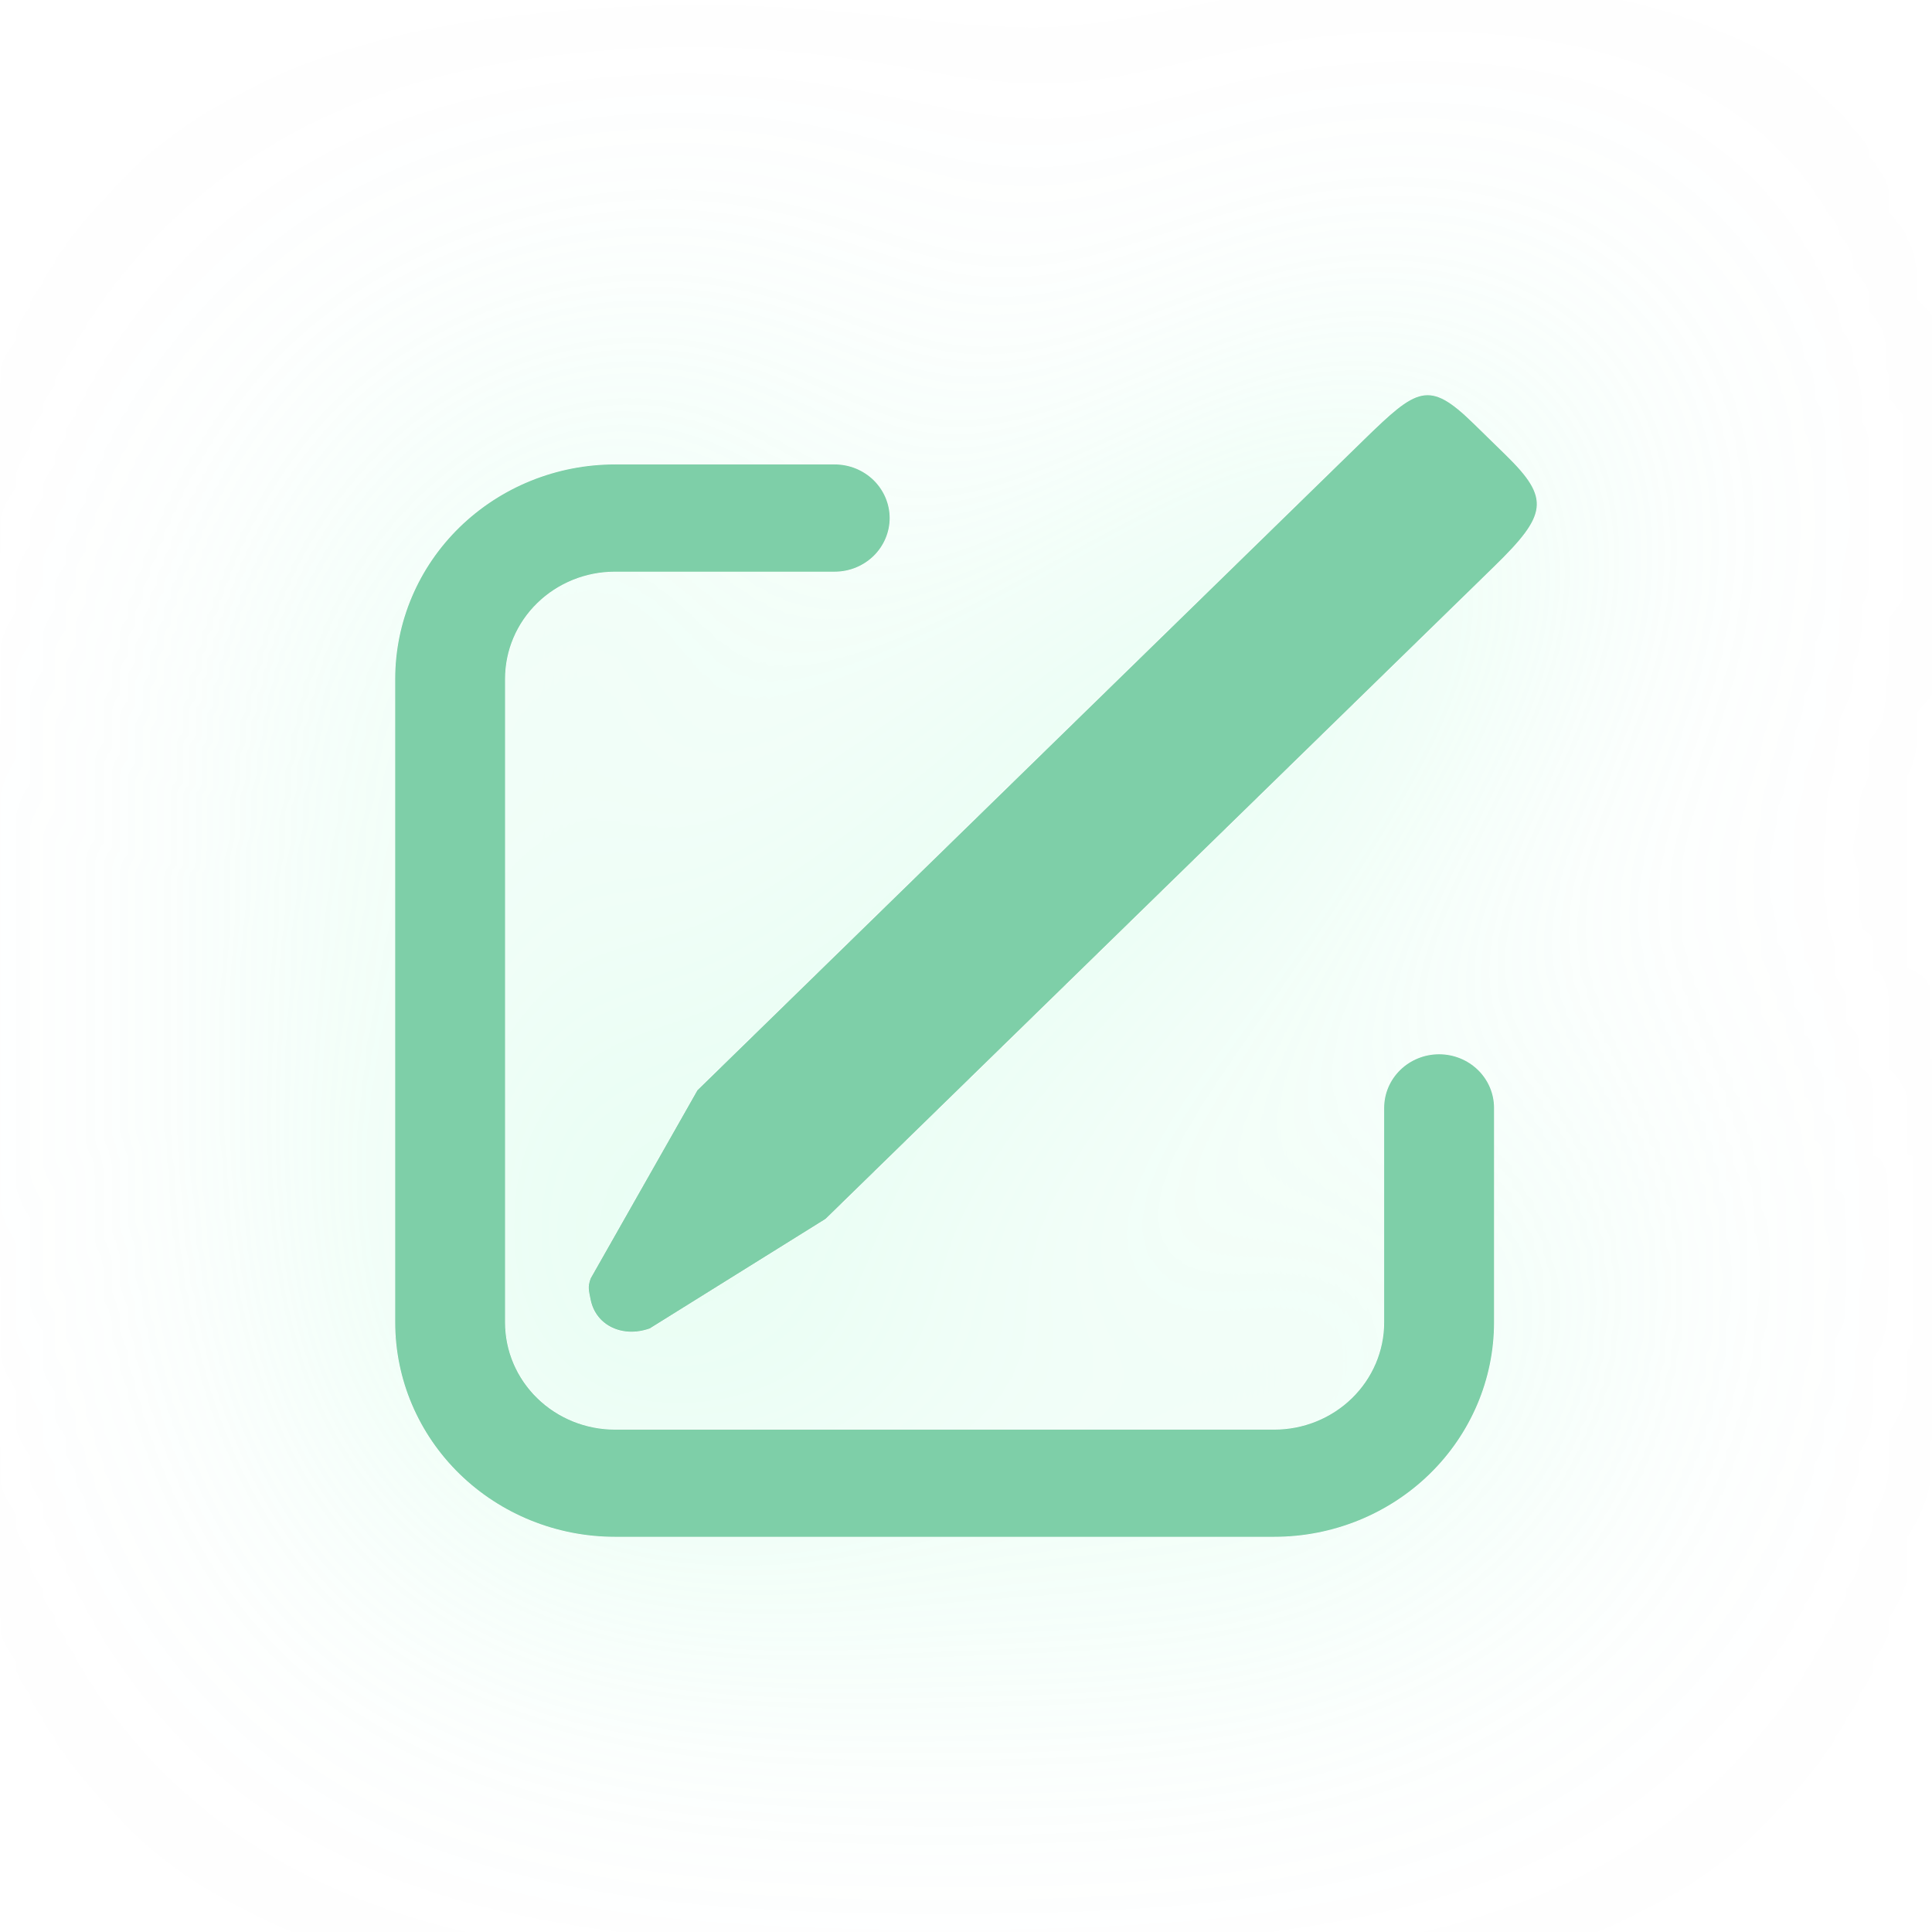
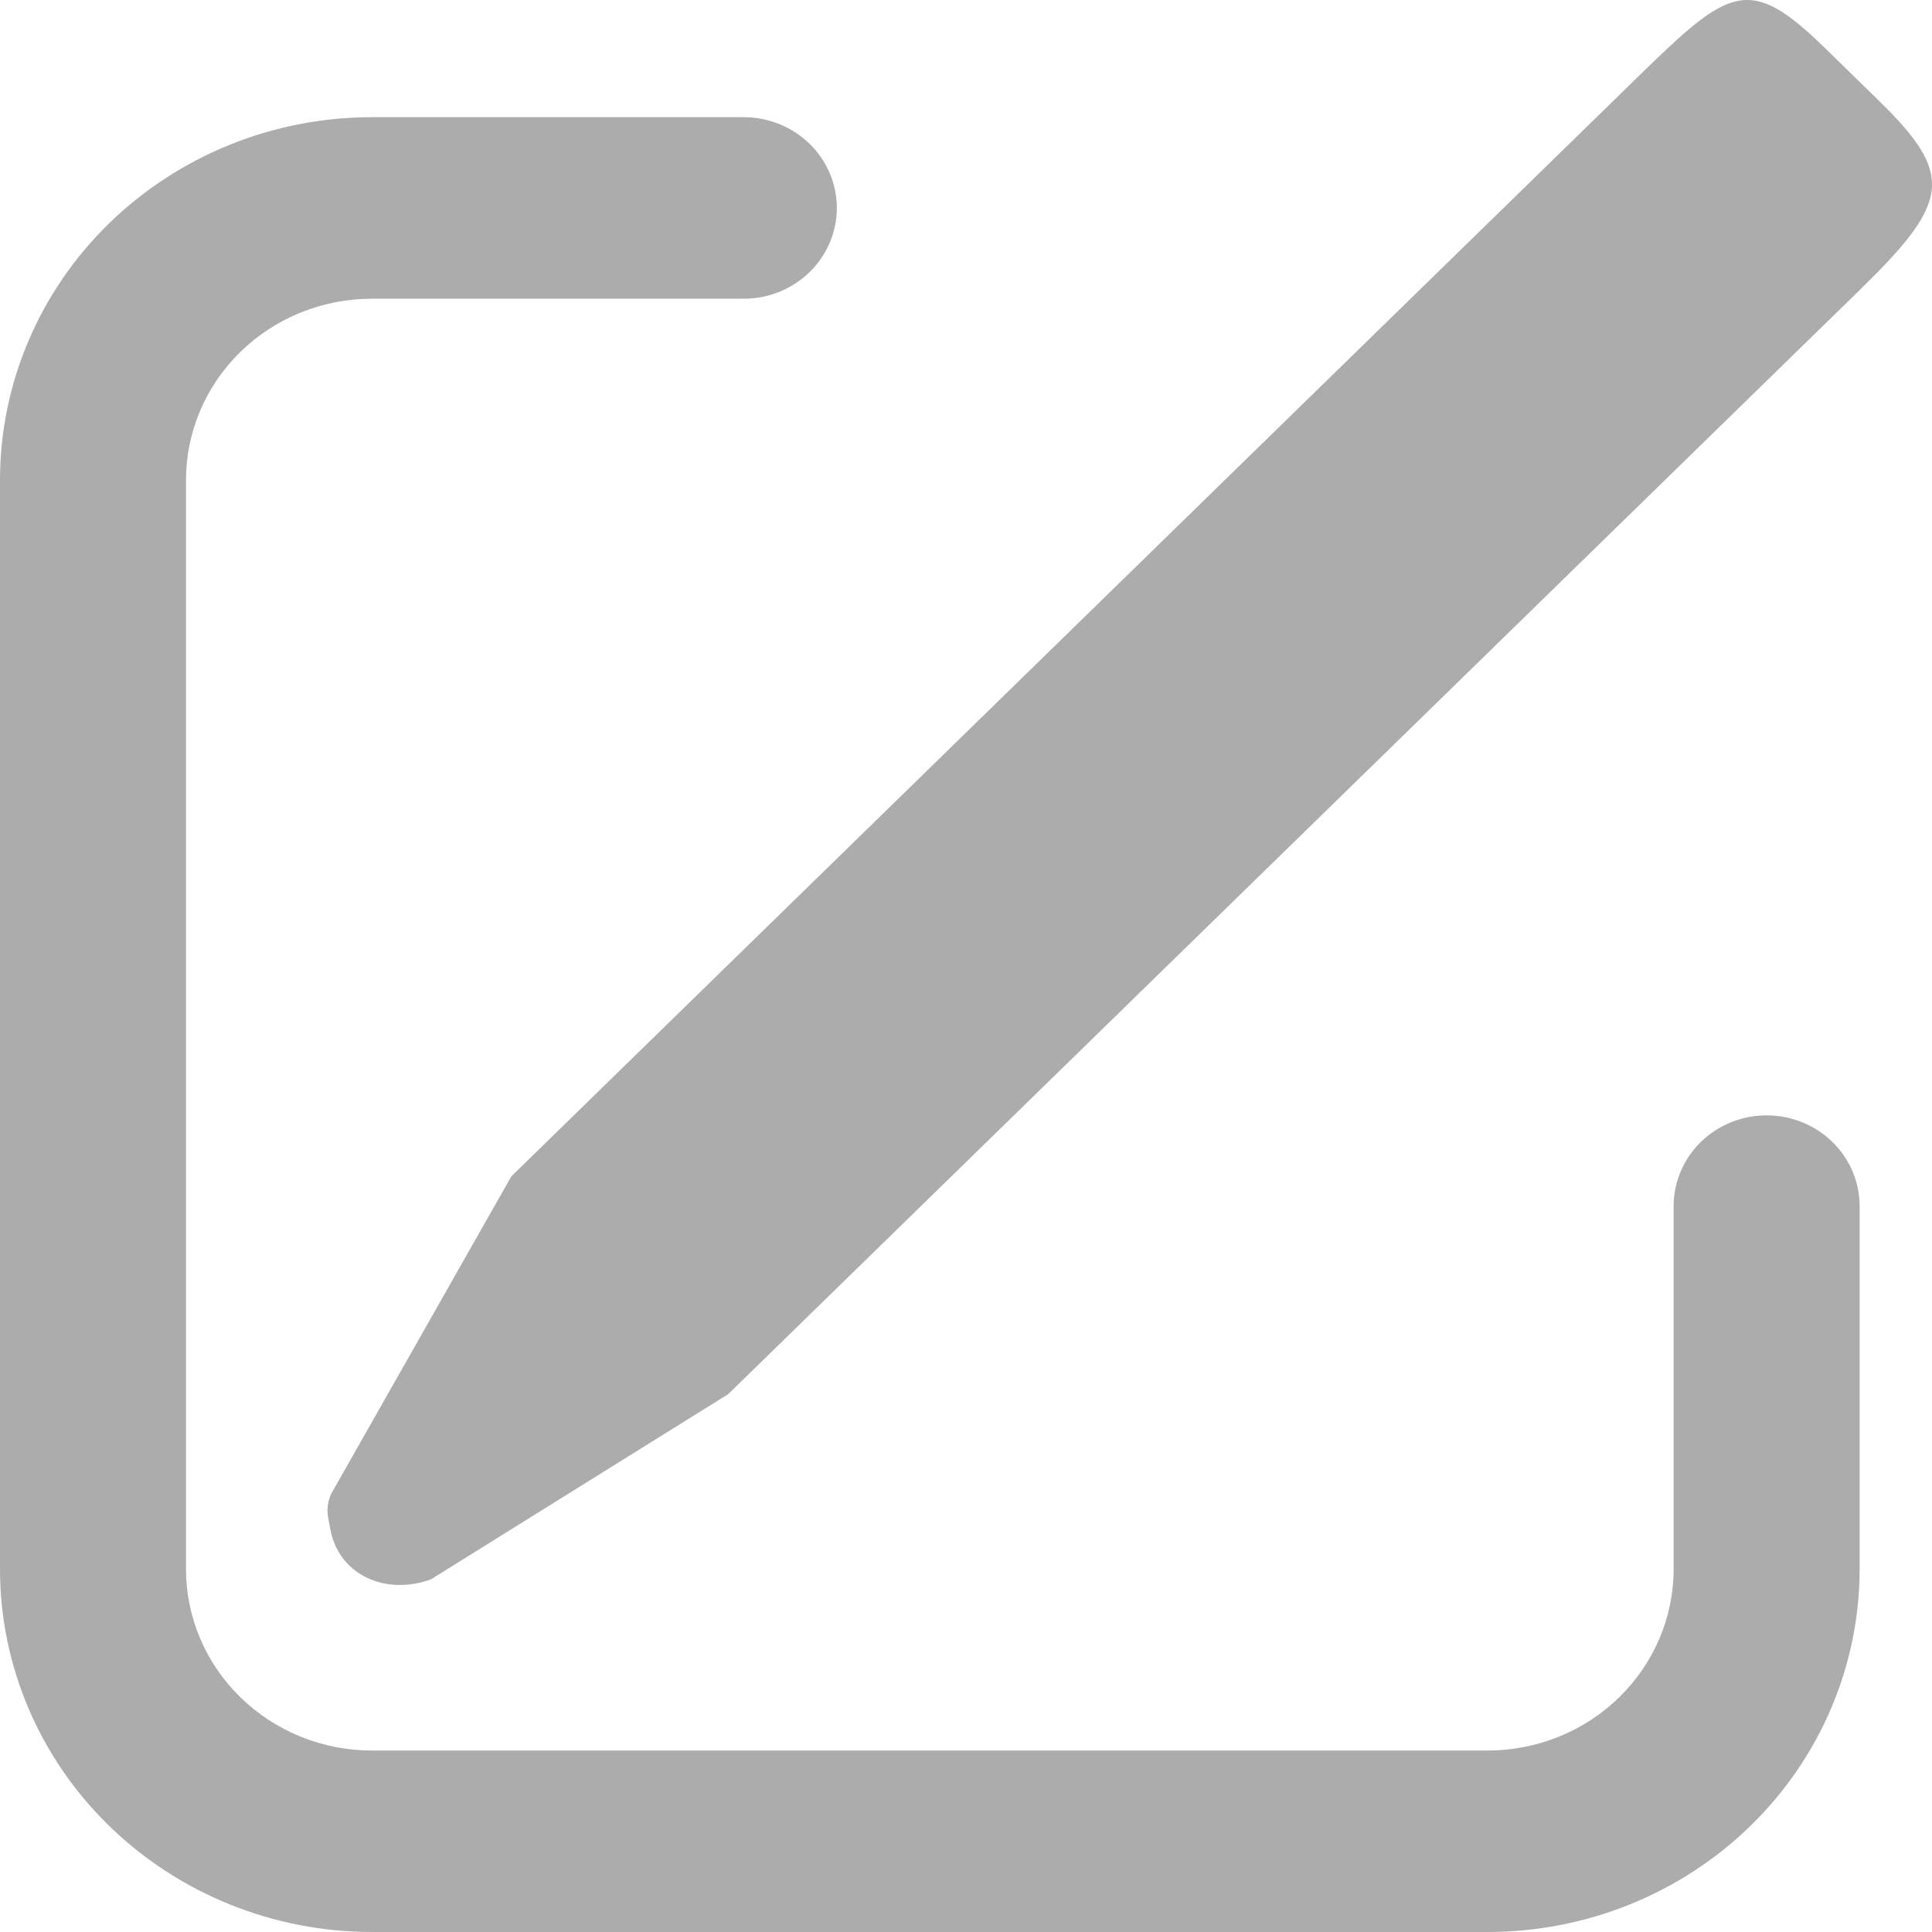
- <svg xmlns="http://www.w3.org/2000/svg" preserveAspectRatio="none" overflow="visible" style="display: block;" width="44" height="44" viewBox="0 0 44 44" fill="none">
-   <g id="Vector" filter="url(#filter0_d_0_63)">
-     <path d="M33.556 9.643L34.294 10.364C35.311 11.358 35.236 11.724 34.026 12.904L18.801 27.761L14.799 30.255C14.179 30.477 13.576 30.189 13.453 29.614C13.412 29.405 13.375 29.309 13.453 29.11L15.882 24.83L31.064 10.013C32.274 8.834 32.538 8.649 33.556 9.643ZM19.01 10.577C19.175 10.577 19.337 10.609 19.489 10.67C19.641 10.732 19.779 10.822 19.895 10.935C20.011 11.049 20.103 11.183 20.166 11.331C20.229 11.479 20.262 11.638 20.262 11.799C20.262 11.959 20.229 12.118 20.166 12.266C20.103 12.414 20.011 12.549 19.895 12.662C19.779 12.775 19.641 12.865 19.489 12.927C19.337 12.988 19.175 13.02 19.01 13.02H14.005C13.341 13.02 12.705 13.277 12.236 13.735C11.766 14.193 11.503 14.814 11.503 15.462V30.116C11.503 30.763 11.766 31.384 12.236 31.842C12.705 32.3 13.341 32.558 14.005 32.558H29.021C29.684 32.558 30.321 32.3 30.79 31.842C31.259 31.384 31.523 30.763 31.523 30.116V25.231C31.523 24.907 31.655 24.596 31.89 24.367C32.124 24.139 32.443 24.01 32.774 24.01C33.106 24.01 33.425 24.139 33.659 24.367C33.894 24.596 34.026 24.907 34.026 25.231V30.116C34.026 31.411 33.498 32.653 32.56 33.569C31.621 34.485 30.348 35 29.021 35H14.005C12.678 35 11.405 34.485 10.466 33.569C9.527 32.653 9 31.411 9 30.116V15.462C9 14.166 9.527 12.924 10.466 12.008C11.405 11.092 12.678 10.577 14.005 10.577H19.01Z" fill="#7ECFA8" />
-   </g>
-   <defs>
-     <filter id="filter0_d_0_63" x="0" y="5.82968e-09" width="44" height="44" filterUnits="userSpaceOnUse" color-interpolation-filters="sRGB">
-       <feFlood flood-opacity="0" result="BackgroundImageFix" />
-       <feColorMatrix in="SourceAlpha" type="matrix" values="0 0 0 0 0 0 0 0 0 0 0 0 0 0 0 0 0 0 127 0" result="hardAlpha" />
-       <feOffset />
-       <feGaussianBlur stdDeviation="4.5" />
-       <feComposite in2="hardAlpha" operator="out" />
-       <feColorMatrix type="matrix" values="0 0 0 0 0.596 0 0 0 0 0.984 0 0 0 0 0.796 0 0 0 0.5 0" />
-       <feBlend mode="normal" in2="BackgroundImageFix" result="effect1_dropShadow_0_63" />
-       <feBlend mode="normal" in="SourceGraphic" in2="effect1_dropShadow_0_63" result="shape" />
-     </filter>
-   </defs>
+ <svg xmlns="http://www.w3.org/2000/svg" preserveAspectRatio="none" overflow="visible" style="display: block;" width="26" height="26" viewBox="0 0 26 26" fill="none">
+   <path id="Vector" d="M24.556 0.643L25.294 1.364C26.311 2.358 26.236 2.724 25.026 3.904L9.801 18.761L5.798 21.255C5.179 21.477 4.576 21.189 4.453 20.614C4.412 20.405 4.375 20.309 4.453 20.11L6.882 15.83L22.064 1.013C23.274 -0.166 23.538 -0.351 24.556 0.643ZM10.01 1.577C10.175 1.577 10.337 1.609 10.489 1.67C10.641 1.732 10.779 1.822 10.895 1.935C11.011 2.048 11.103 2.183 11.166 2.331C11.229 2.479 11.262 2.638 11.262 2.799C11.262 2.959 11.229 3.118 11.166 3.266C11.103 3.414 11.011 3.549 10.895 3.662C10.779 3.775 10.641 3.865 10.489 3.927C10.337 3.988 10.175 4.02 10.01 4.02H5.005C4.341 4.02 3.705 4.277 3.236 4.735C2.766 5.193 2.503 5.814 2.503 6.462V21.116C2.503 21.763 2.766 22.384 3.236 22.842C3.705 23.3 4.341 23.558 5.005 23.558H20.021C20.684 23.558 21.321 23.3 21.79 22.842C22.259 22.384 22.523 21.763 22.523 21.116V16.231C22.523 15.907 22.655 15.597 22.89 15.367C23.124 15.139 23.443 15.01 23.774 15.01C24.106 15.01 24.425 15.139 24.659 15.367C24.894 15.597 25.026 15.907 25.026 16.231V21.116C25.026 22.411 24.498 23.653 23.56 24.569C22.621 25.485 21.348 26 20.021 26H5.005C3.678 26 2.405 25.485 1.466 24.569C0.527 23.653 0 22.411 0 21.116V6.462C0 5.166 0.527 3.924 1.466 3.008C2.405 2.092 3.678 1.577 5.005 1.577H10.01Z" fill="#ACACAC" />
</svg>
